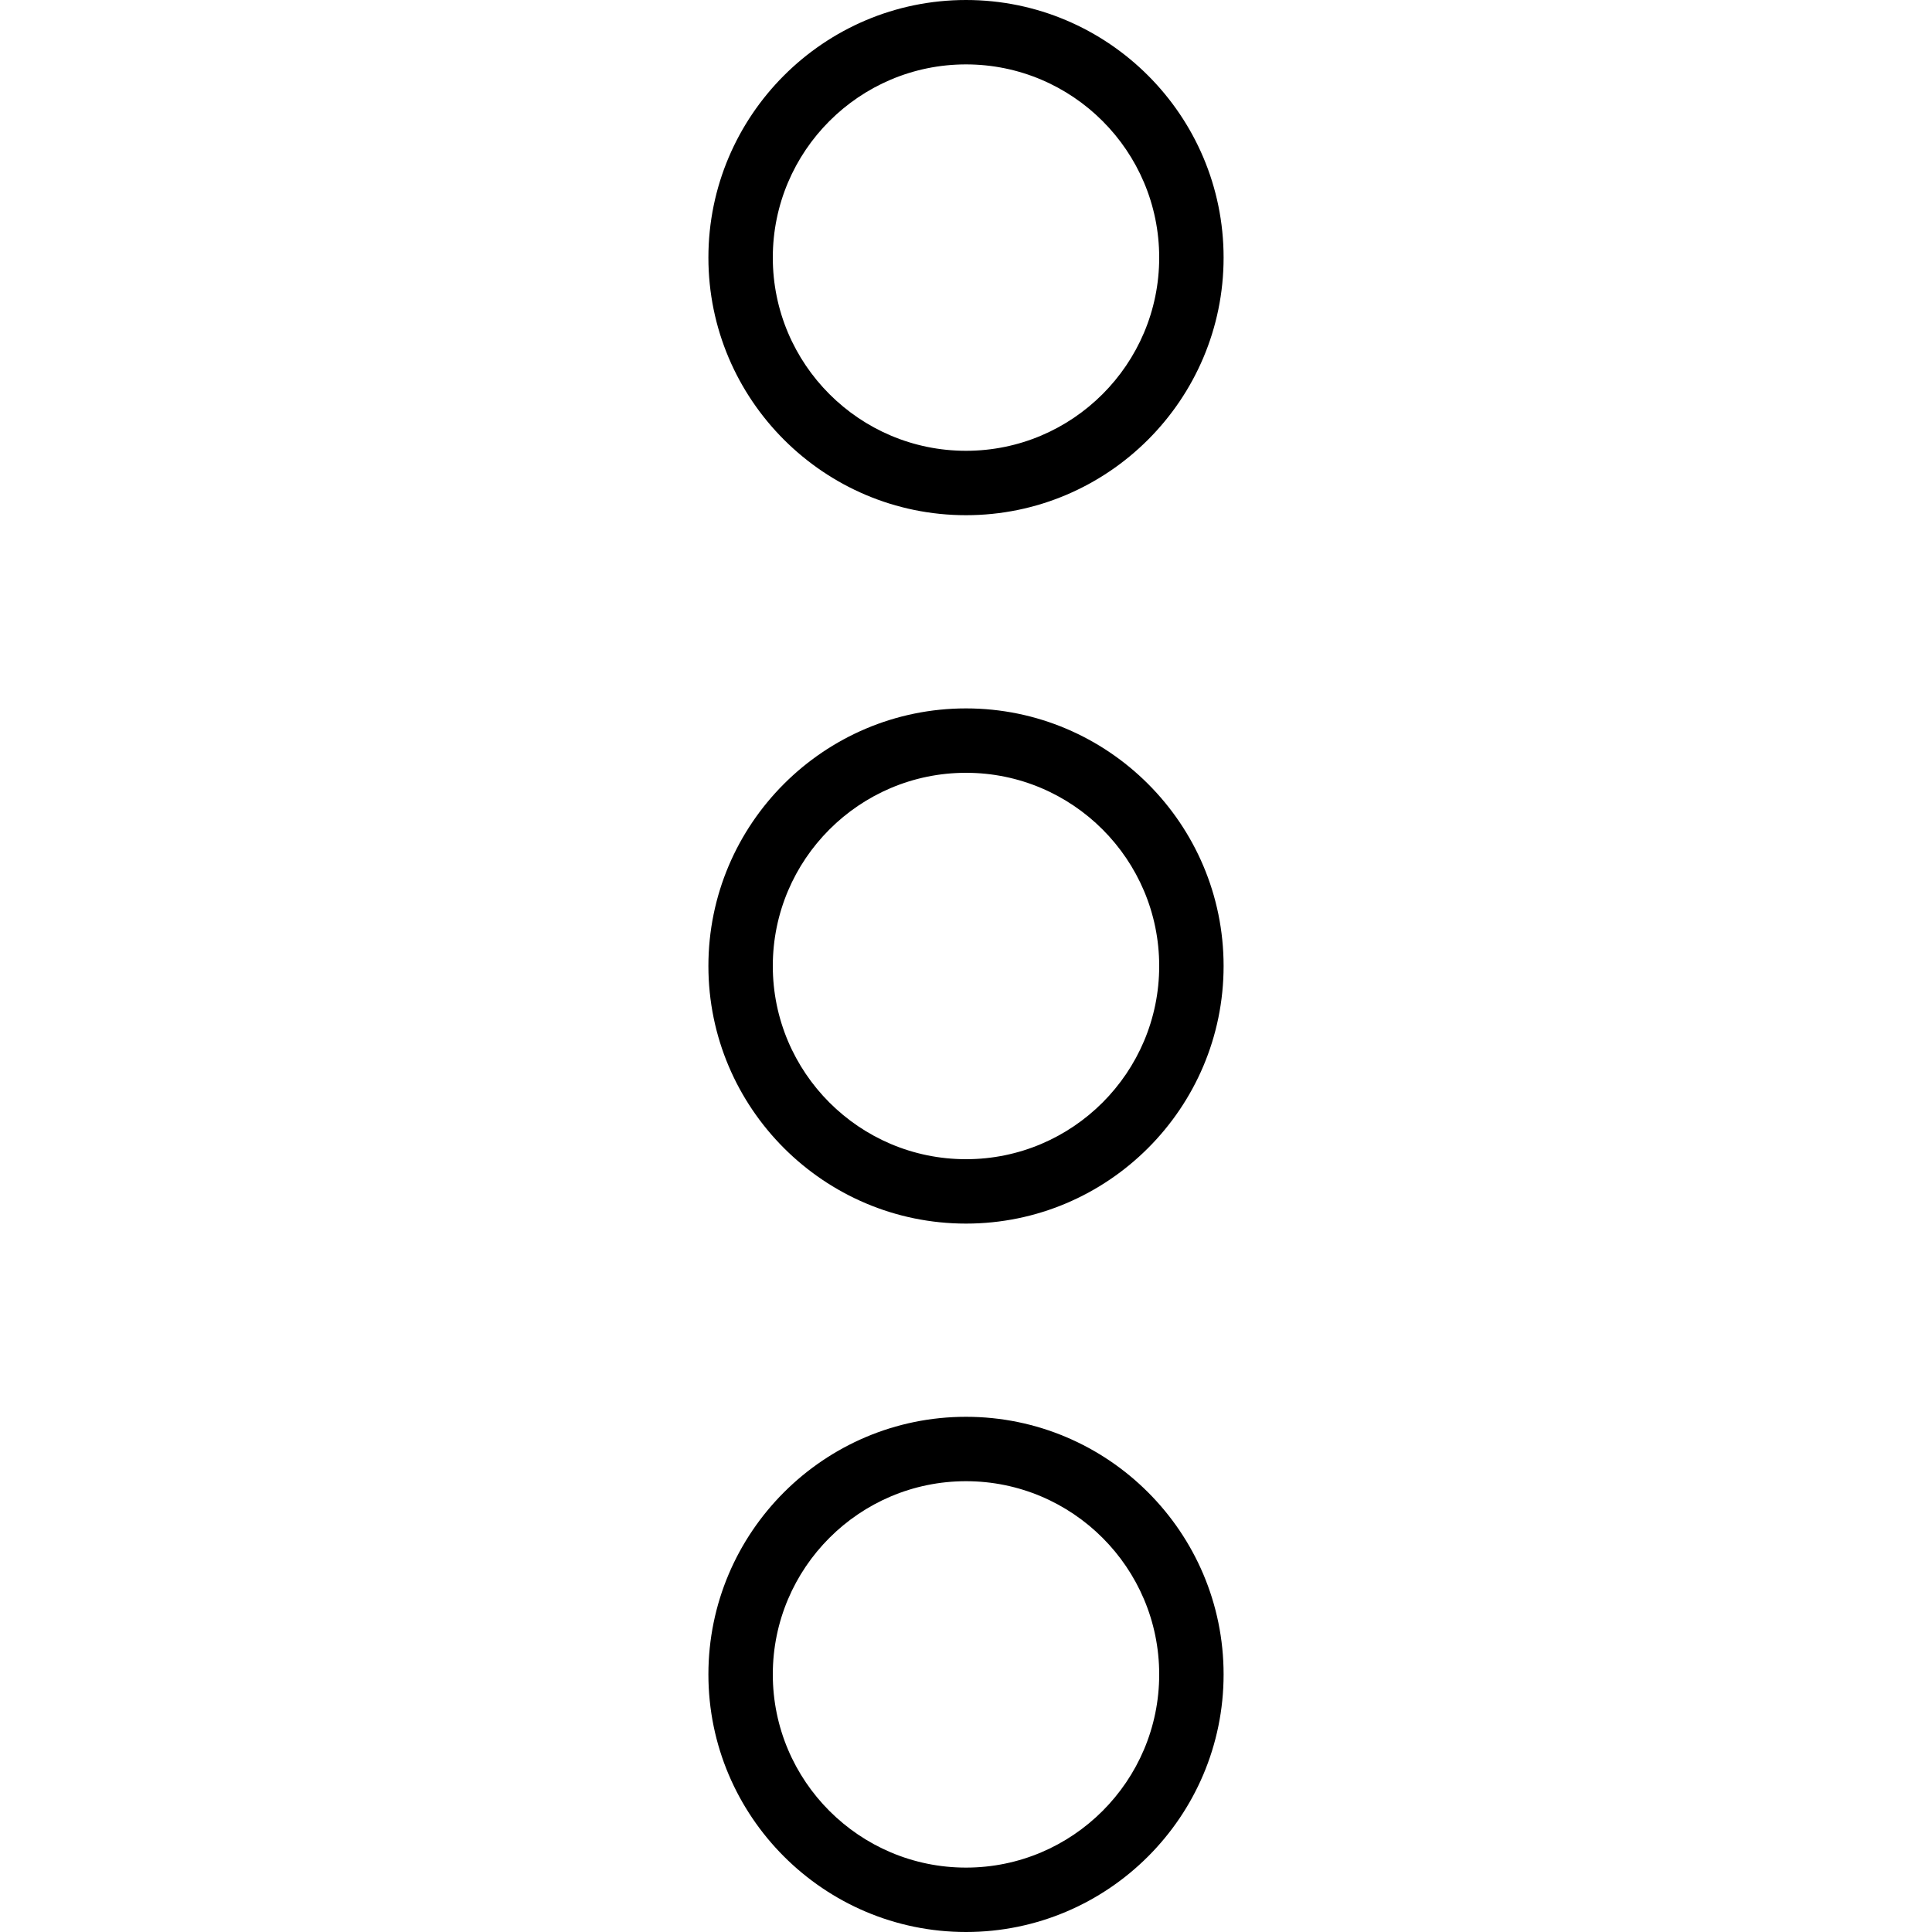
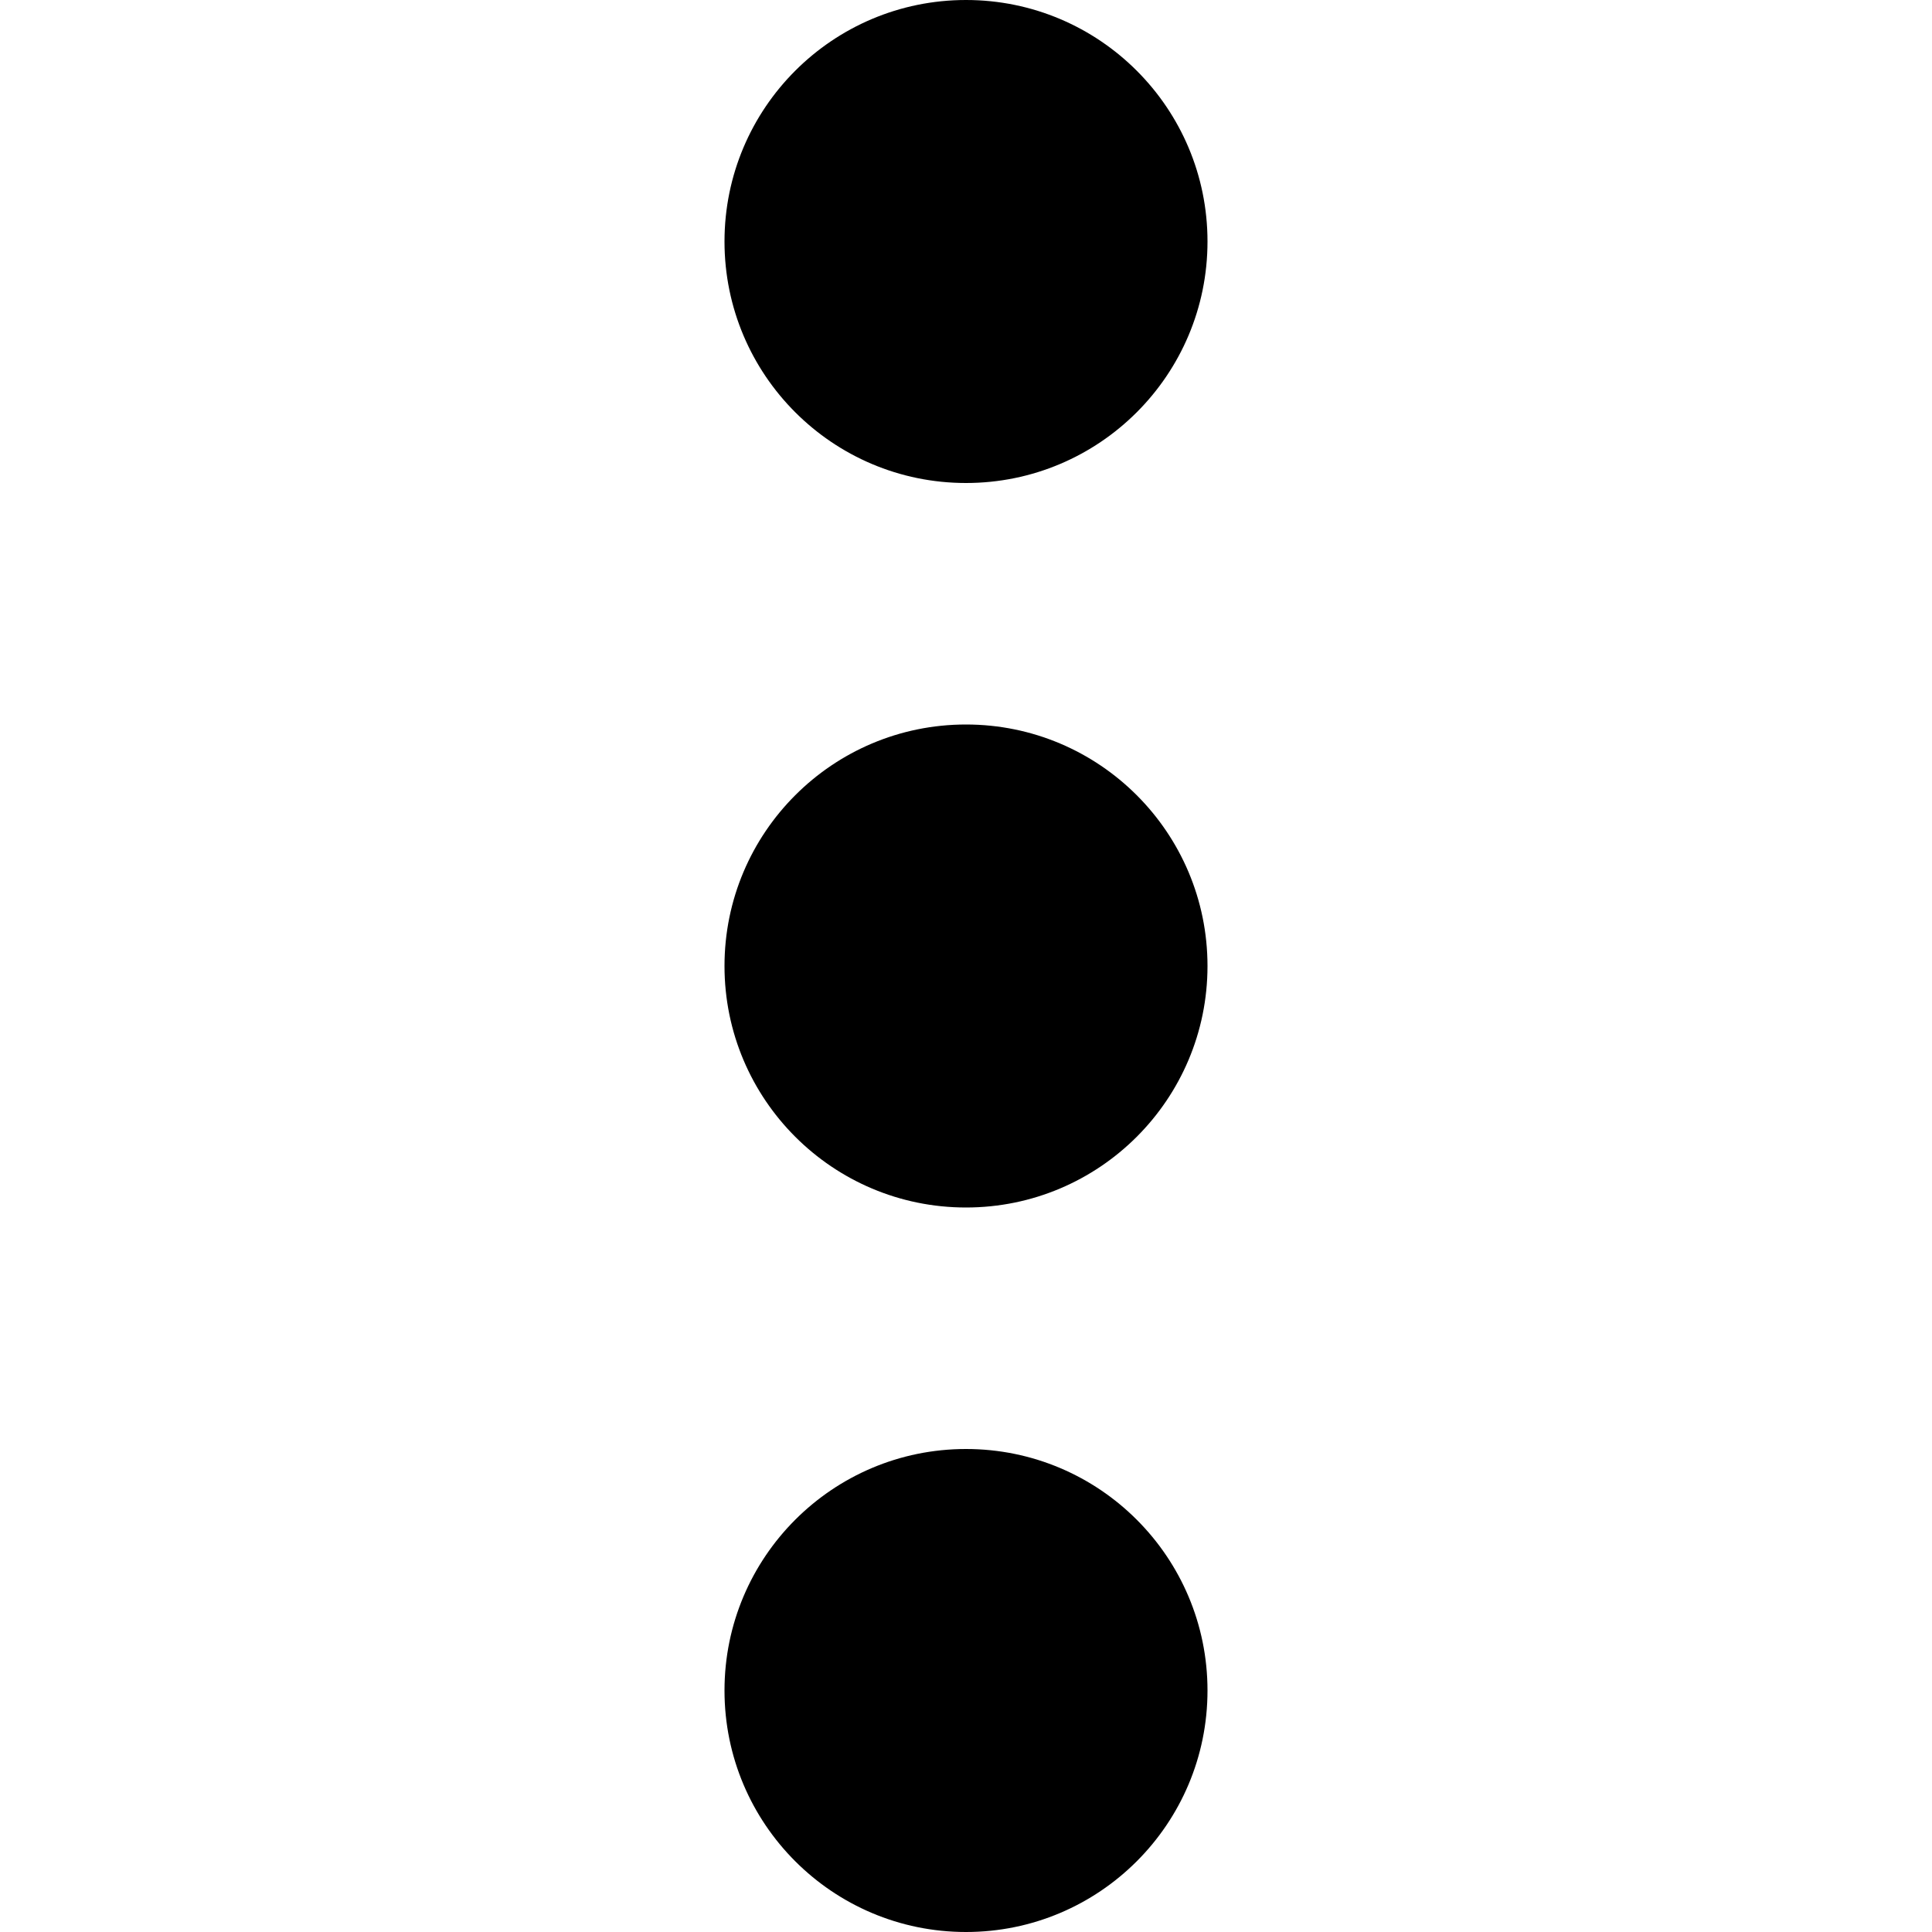
- <svg xmlns="http://www.w3.org/2000/svg" version="1.1" id="Capa_1" x="0px" y="0px" viewBox="0 0 60 60" style="enable-background:new 0 0 60 60;" xml:space="preserve">
+ <svg xmlns="http://www.w3.org/2000/svg" version="1.1" id="Capa_1" x="0px" y="0px" viewBox="0 0 512 512" style="enable-background:new 0 0 512 512;" xml:space="preserve">
  <g>
-     <path d="M30,16c4.411,0,8-3.589,8-8s-3.589-8-8-8s-8,3.589-8,8S25.589,16,30,16z M30,2c3.309,0,6,2.691,6,6s-2.691,6-6,6   s-6-2.691-6-6S26.691,2,30,2z" />
-     <path d="M30,44c-4.411,0-8,3.589-8,8s3.589,8,8,8s8-3.589,8-8S34.411,44,30,44z M30,58c-3.309,0-6-2.691-6-6s2.691-6,6-6   s6,2.691,6,6S33.309,58,30,58z" />
-     <path d="M30,22c-4.411,0-8,3.589-8,8s3.589,8,8,8s8-3.589,8-8S34.411,22,30,22z M30,36c-3.309,0-6-2.691-6-6s2.691-6,6-6   s6,2.691,6,6S33.309,36,30,36z" />
+     <g>
+       <g>
+         <circle cx="256" cy="256" r="64" />
+         <circle cx="256" cy="448" r="64" />
+         <circle cx="256" cy="64" r="64" />
+       </g>
+     </g>
  </g>
  <g>
</g>
  <g>
</g>
  <g>
</g>
  <g>
</g>
  <g>
</g>
  <g>
</g>
  <g>
</g>
  <g>
</g>
  <g>
</g>
  <g>
</g>
  <g>
</g>
  <g>
</g>
  <g>
</g>
  <g>
</g>
  <g>
</g>
</svg>
